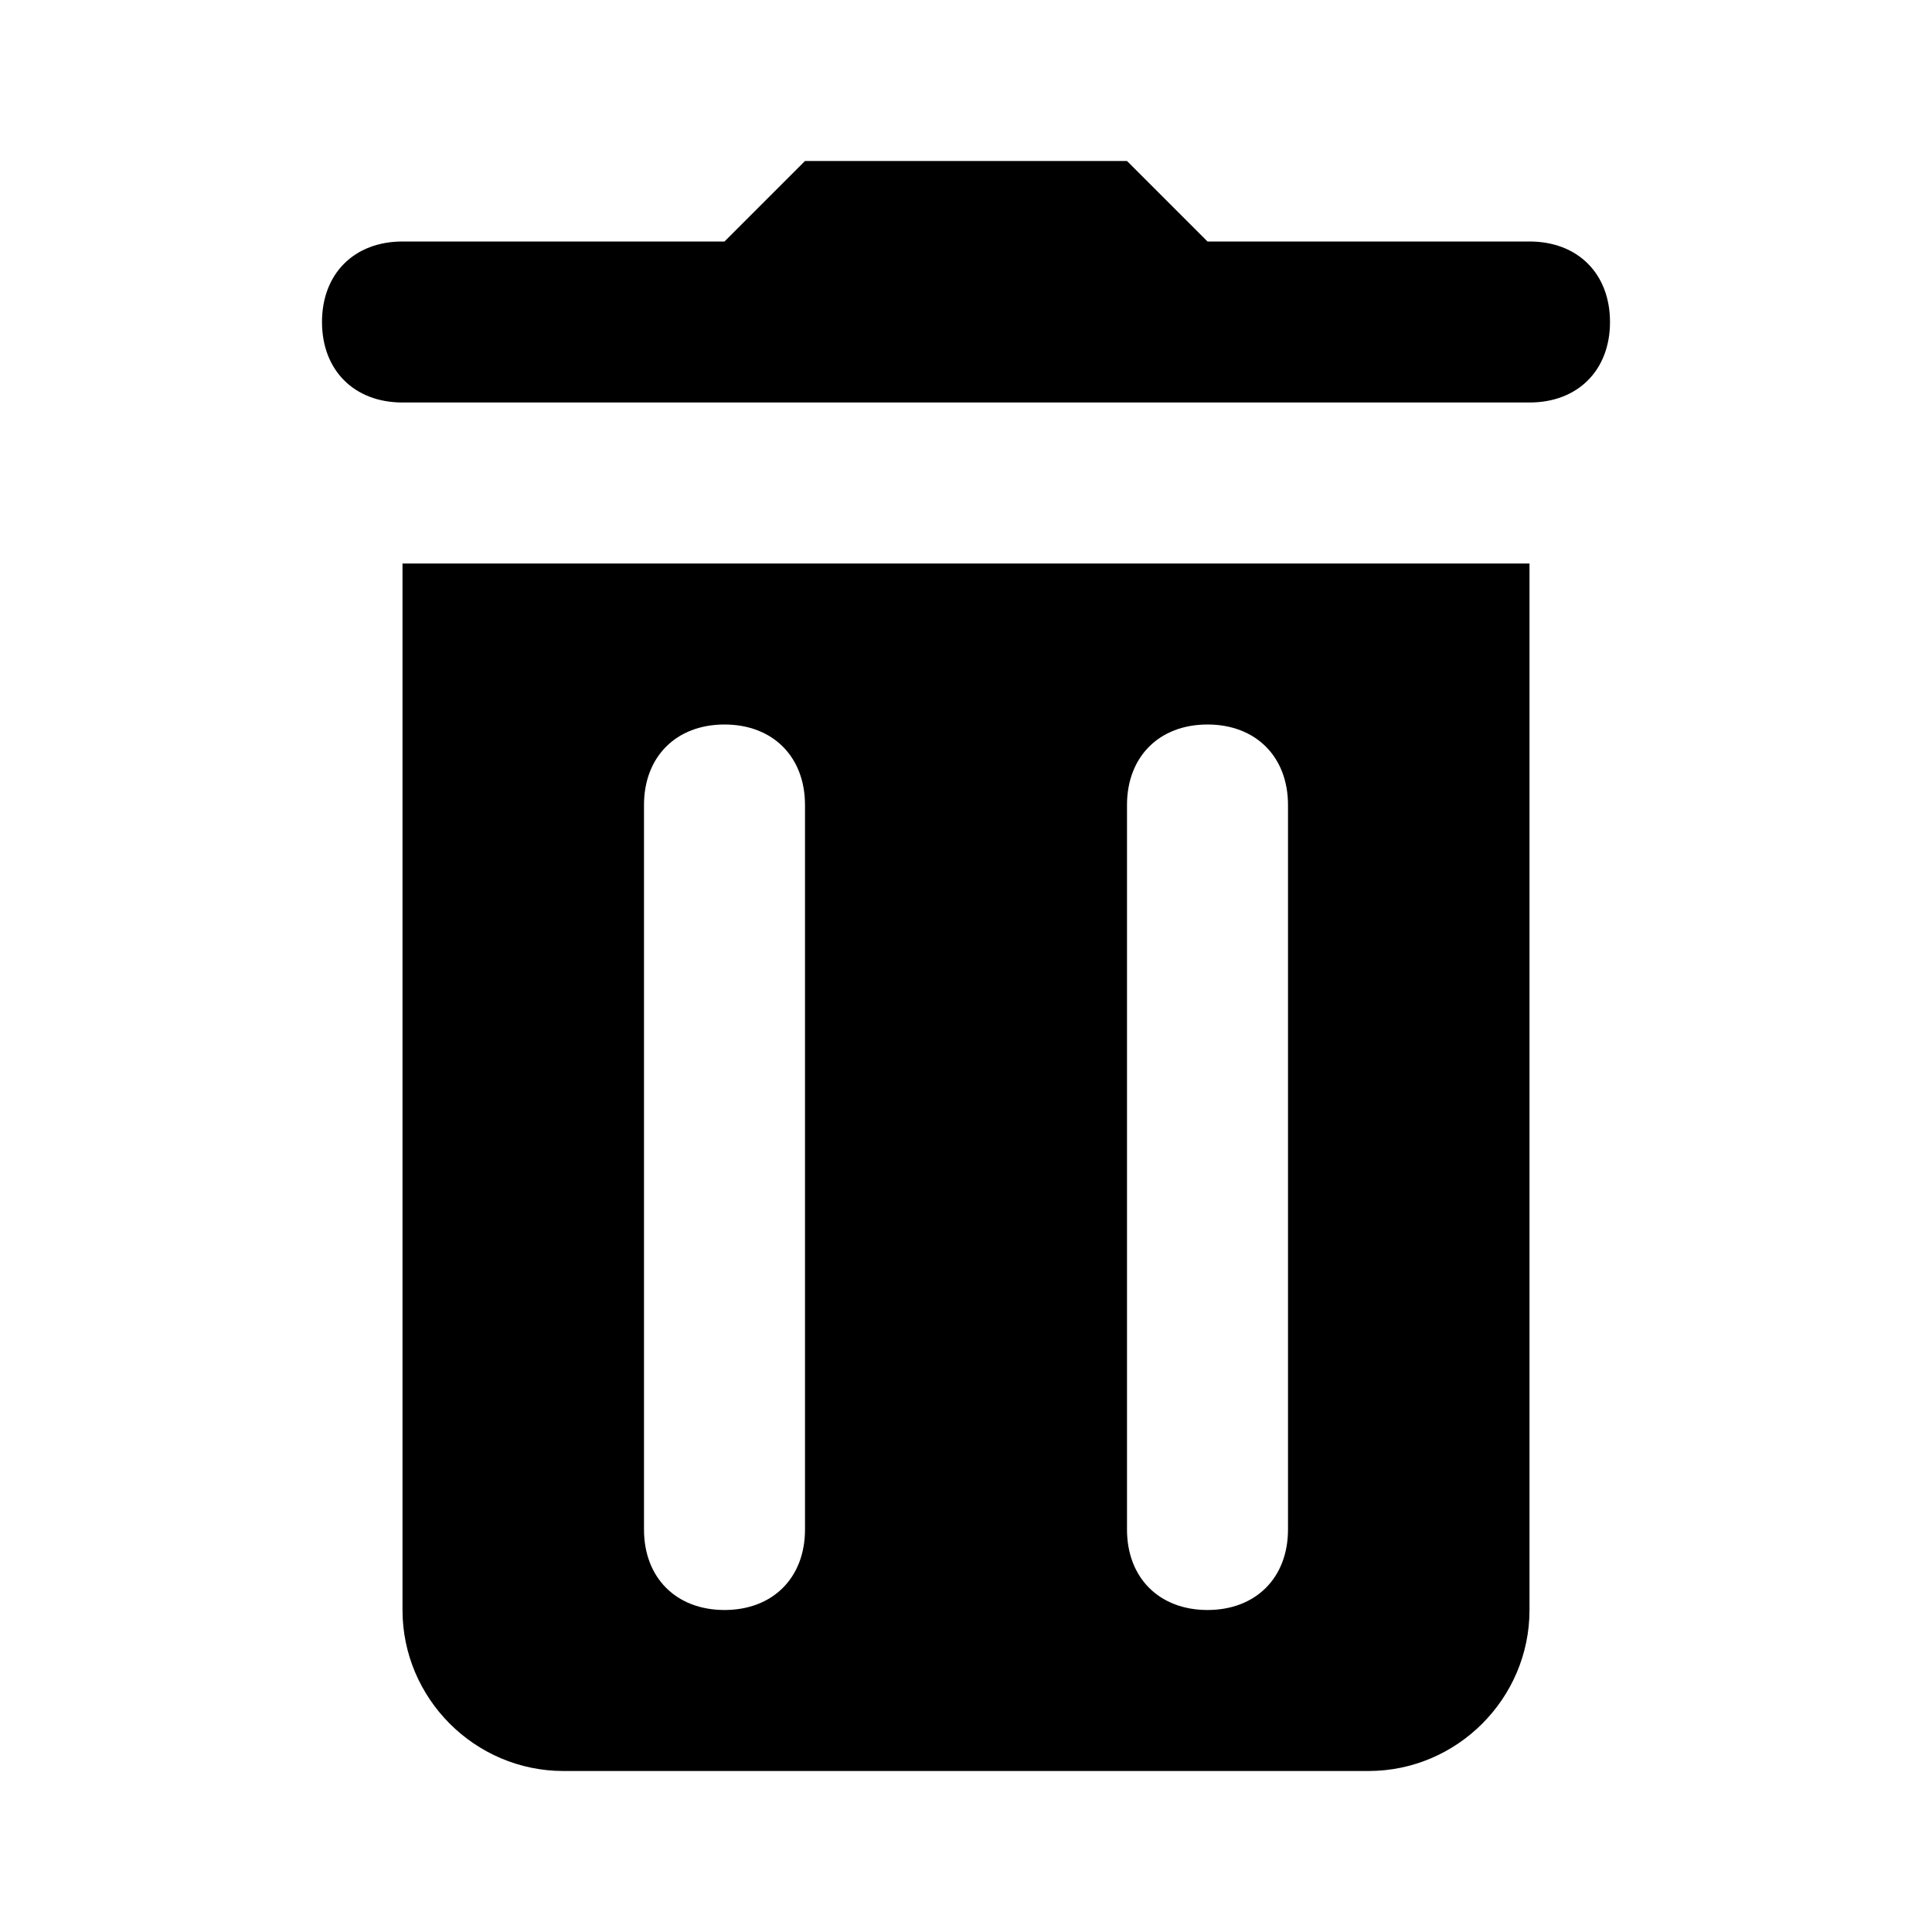
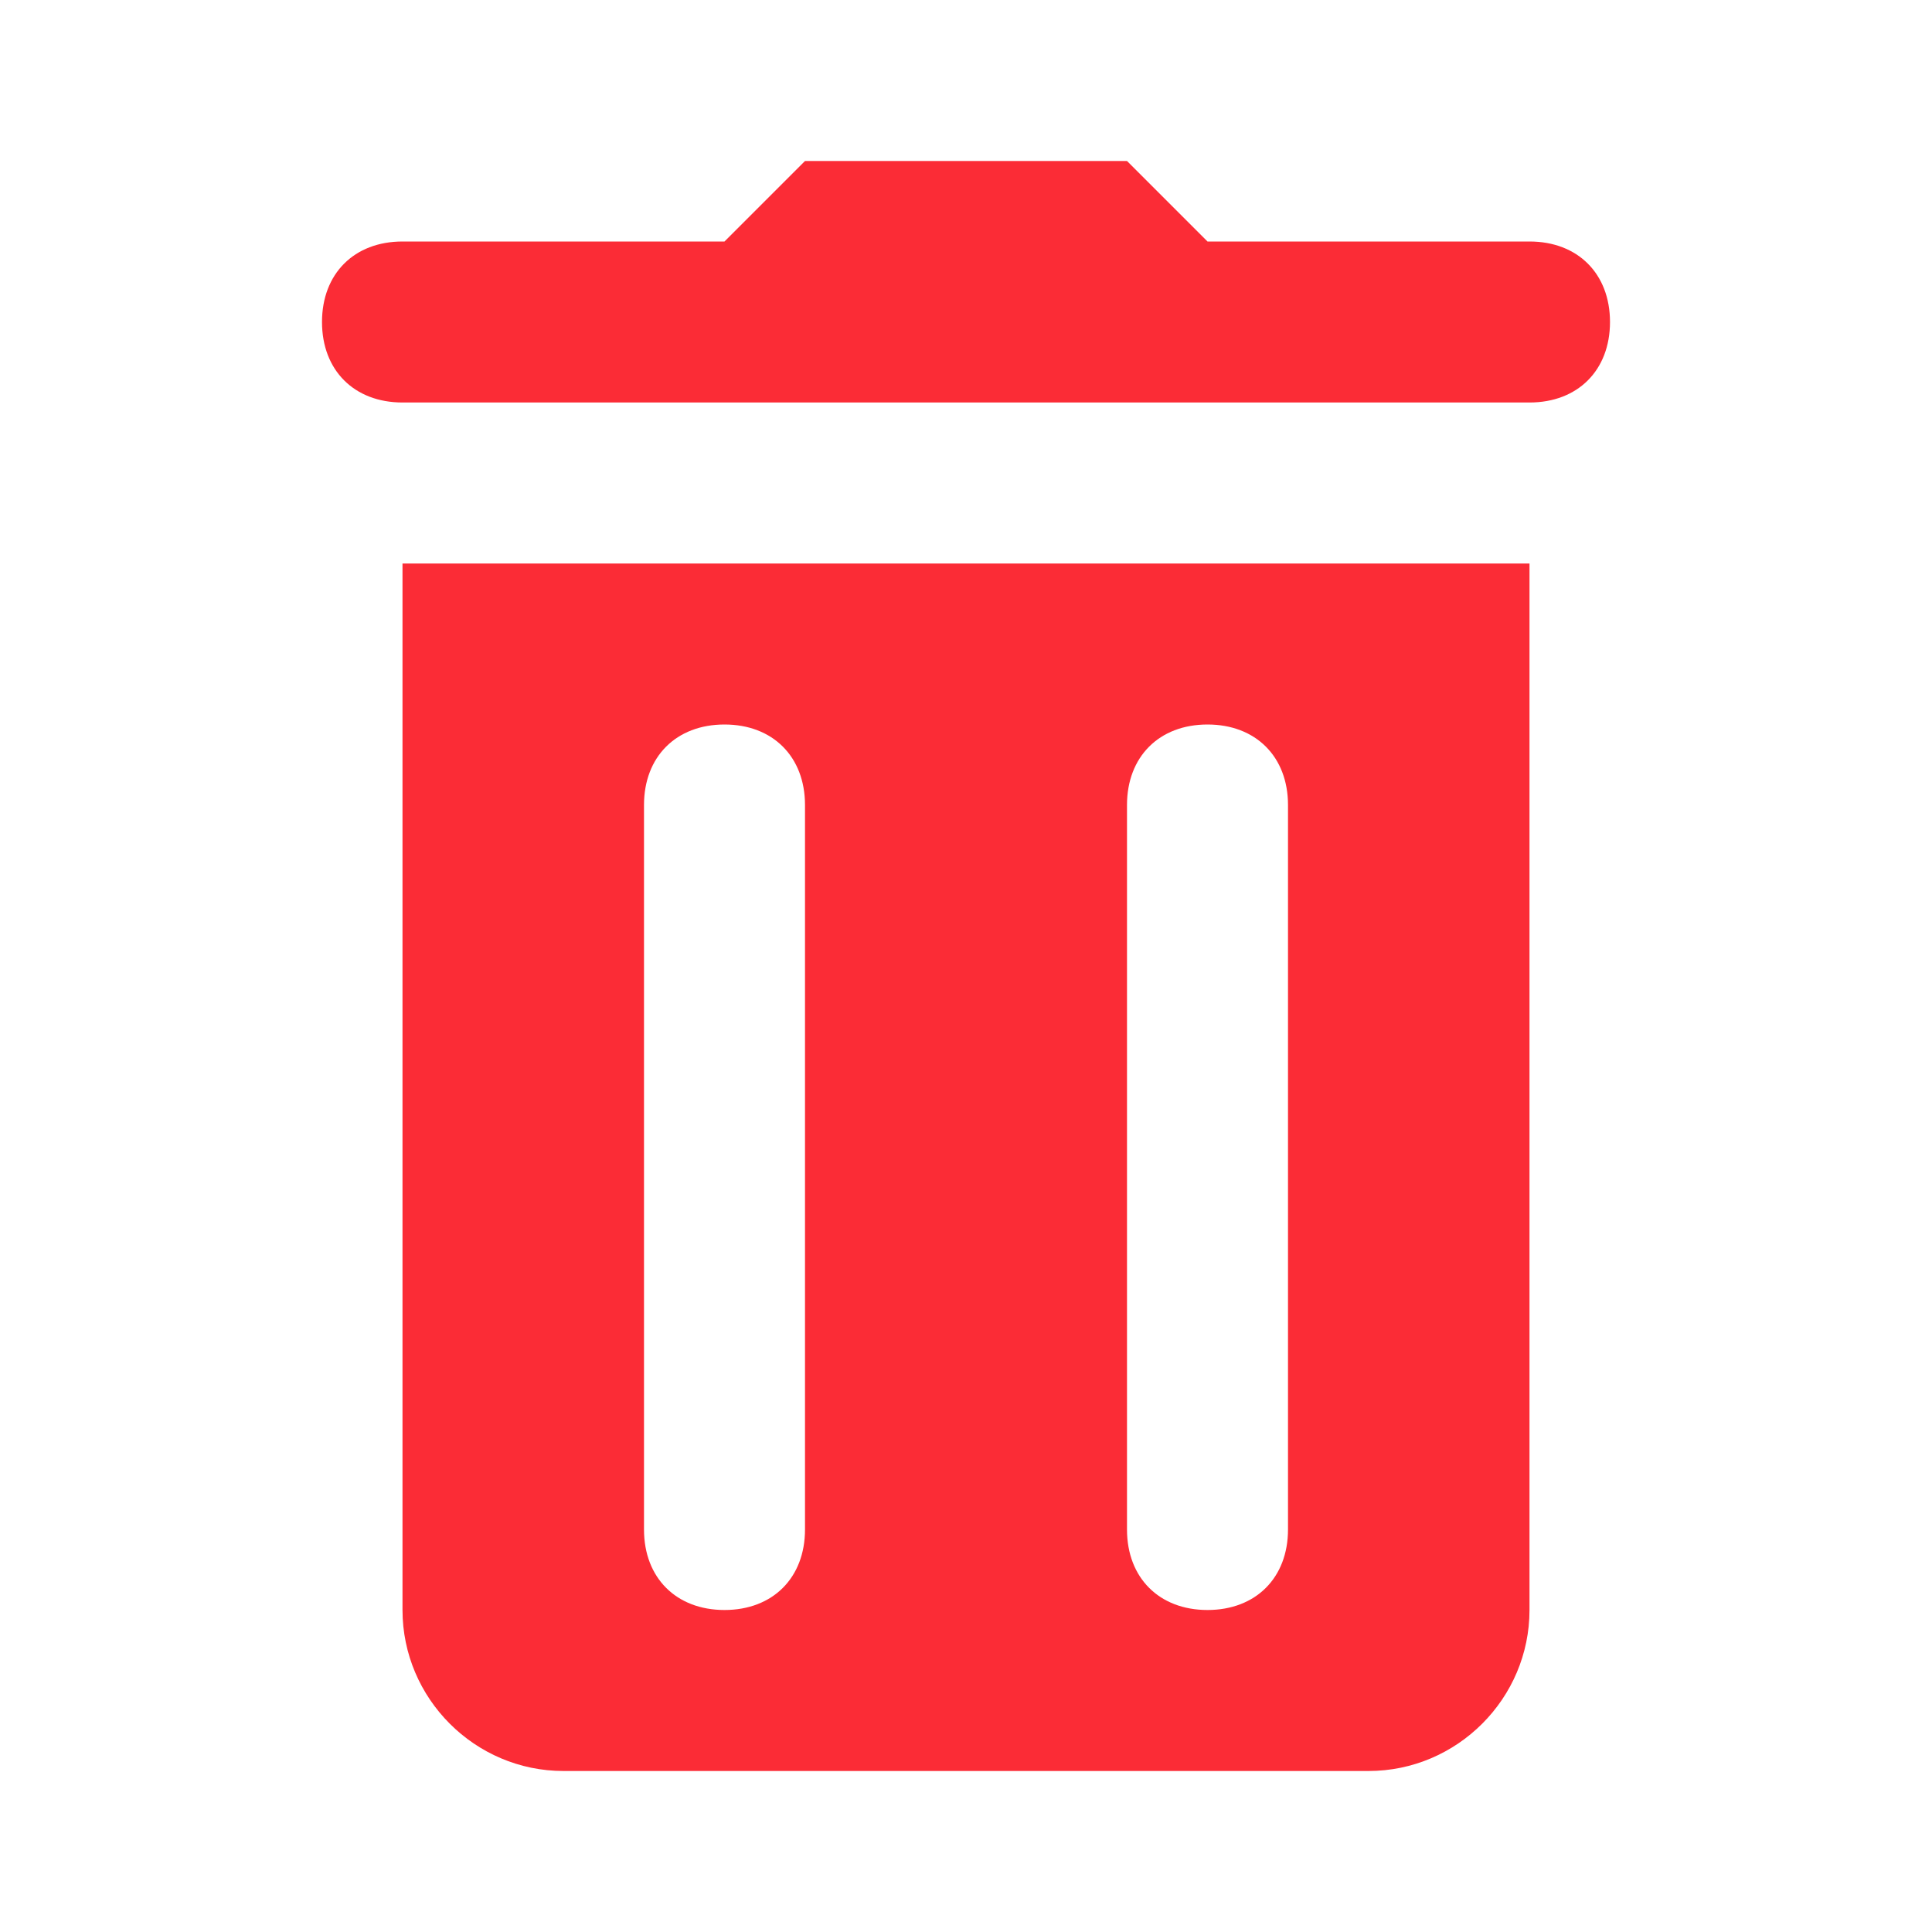
- <svg xmlns="http://www.w3.org/2000/svg" viewBox="0 0 24 24" width="24px" height="24px" fill="currentColor">
+ <svg xmlns="http://www.w3.org/2000/svg" viewBox="0 0 24 24" width="24px" height="24px" fill="#fb2c36">
  <path d="M 10 2 L 9 3 L 5 3 C 4.4 3 4 3.4 4 4 C 4 4.6 4.4 5 5 5 L 7 5 L 17 5 L 19 5 C 19.6 5 20 4.6 20 4 C 20 3.4 19.6 3 19 3 L 15 3 L 14 2 L 10 2 z M 5 7 L 5 20 C 5 21.1 5.9 22 7 22 L 17 22 C 18.1 22 19 21.1 19 20 L 19 7 L 5 7 z M 9 9 C 9.6 9 10 9.4 10 10 L 10 19 C 10 19.6 9.6 20 9 20 C 8.4 20 8 19.6 8 19 L 8 10 C 8 9.4 8.4 9 9 9 z M 15 9 C 15.6 9 16 9.4 16 10 L 16 19 C 16 19.6 15.6 20 15 20 C 14.4 20 14 19.6 14 19 L 14 10 C 14 9.4 14.4 9 15 9 z" />
</svg>
